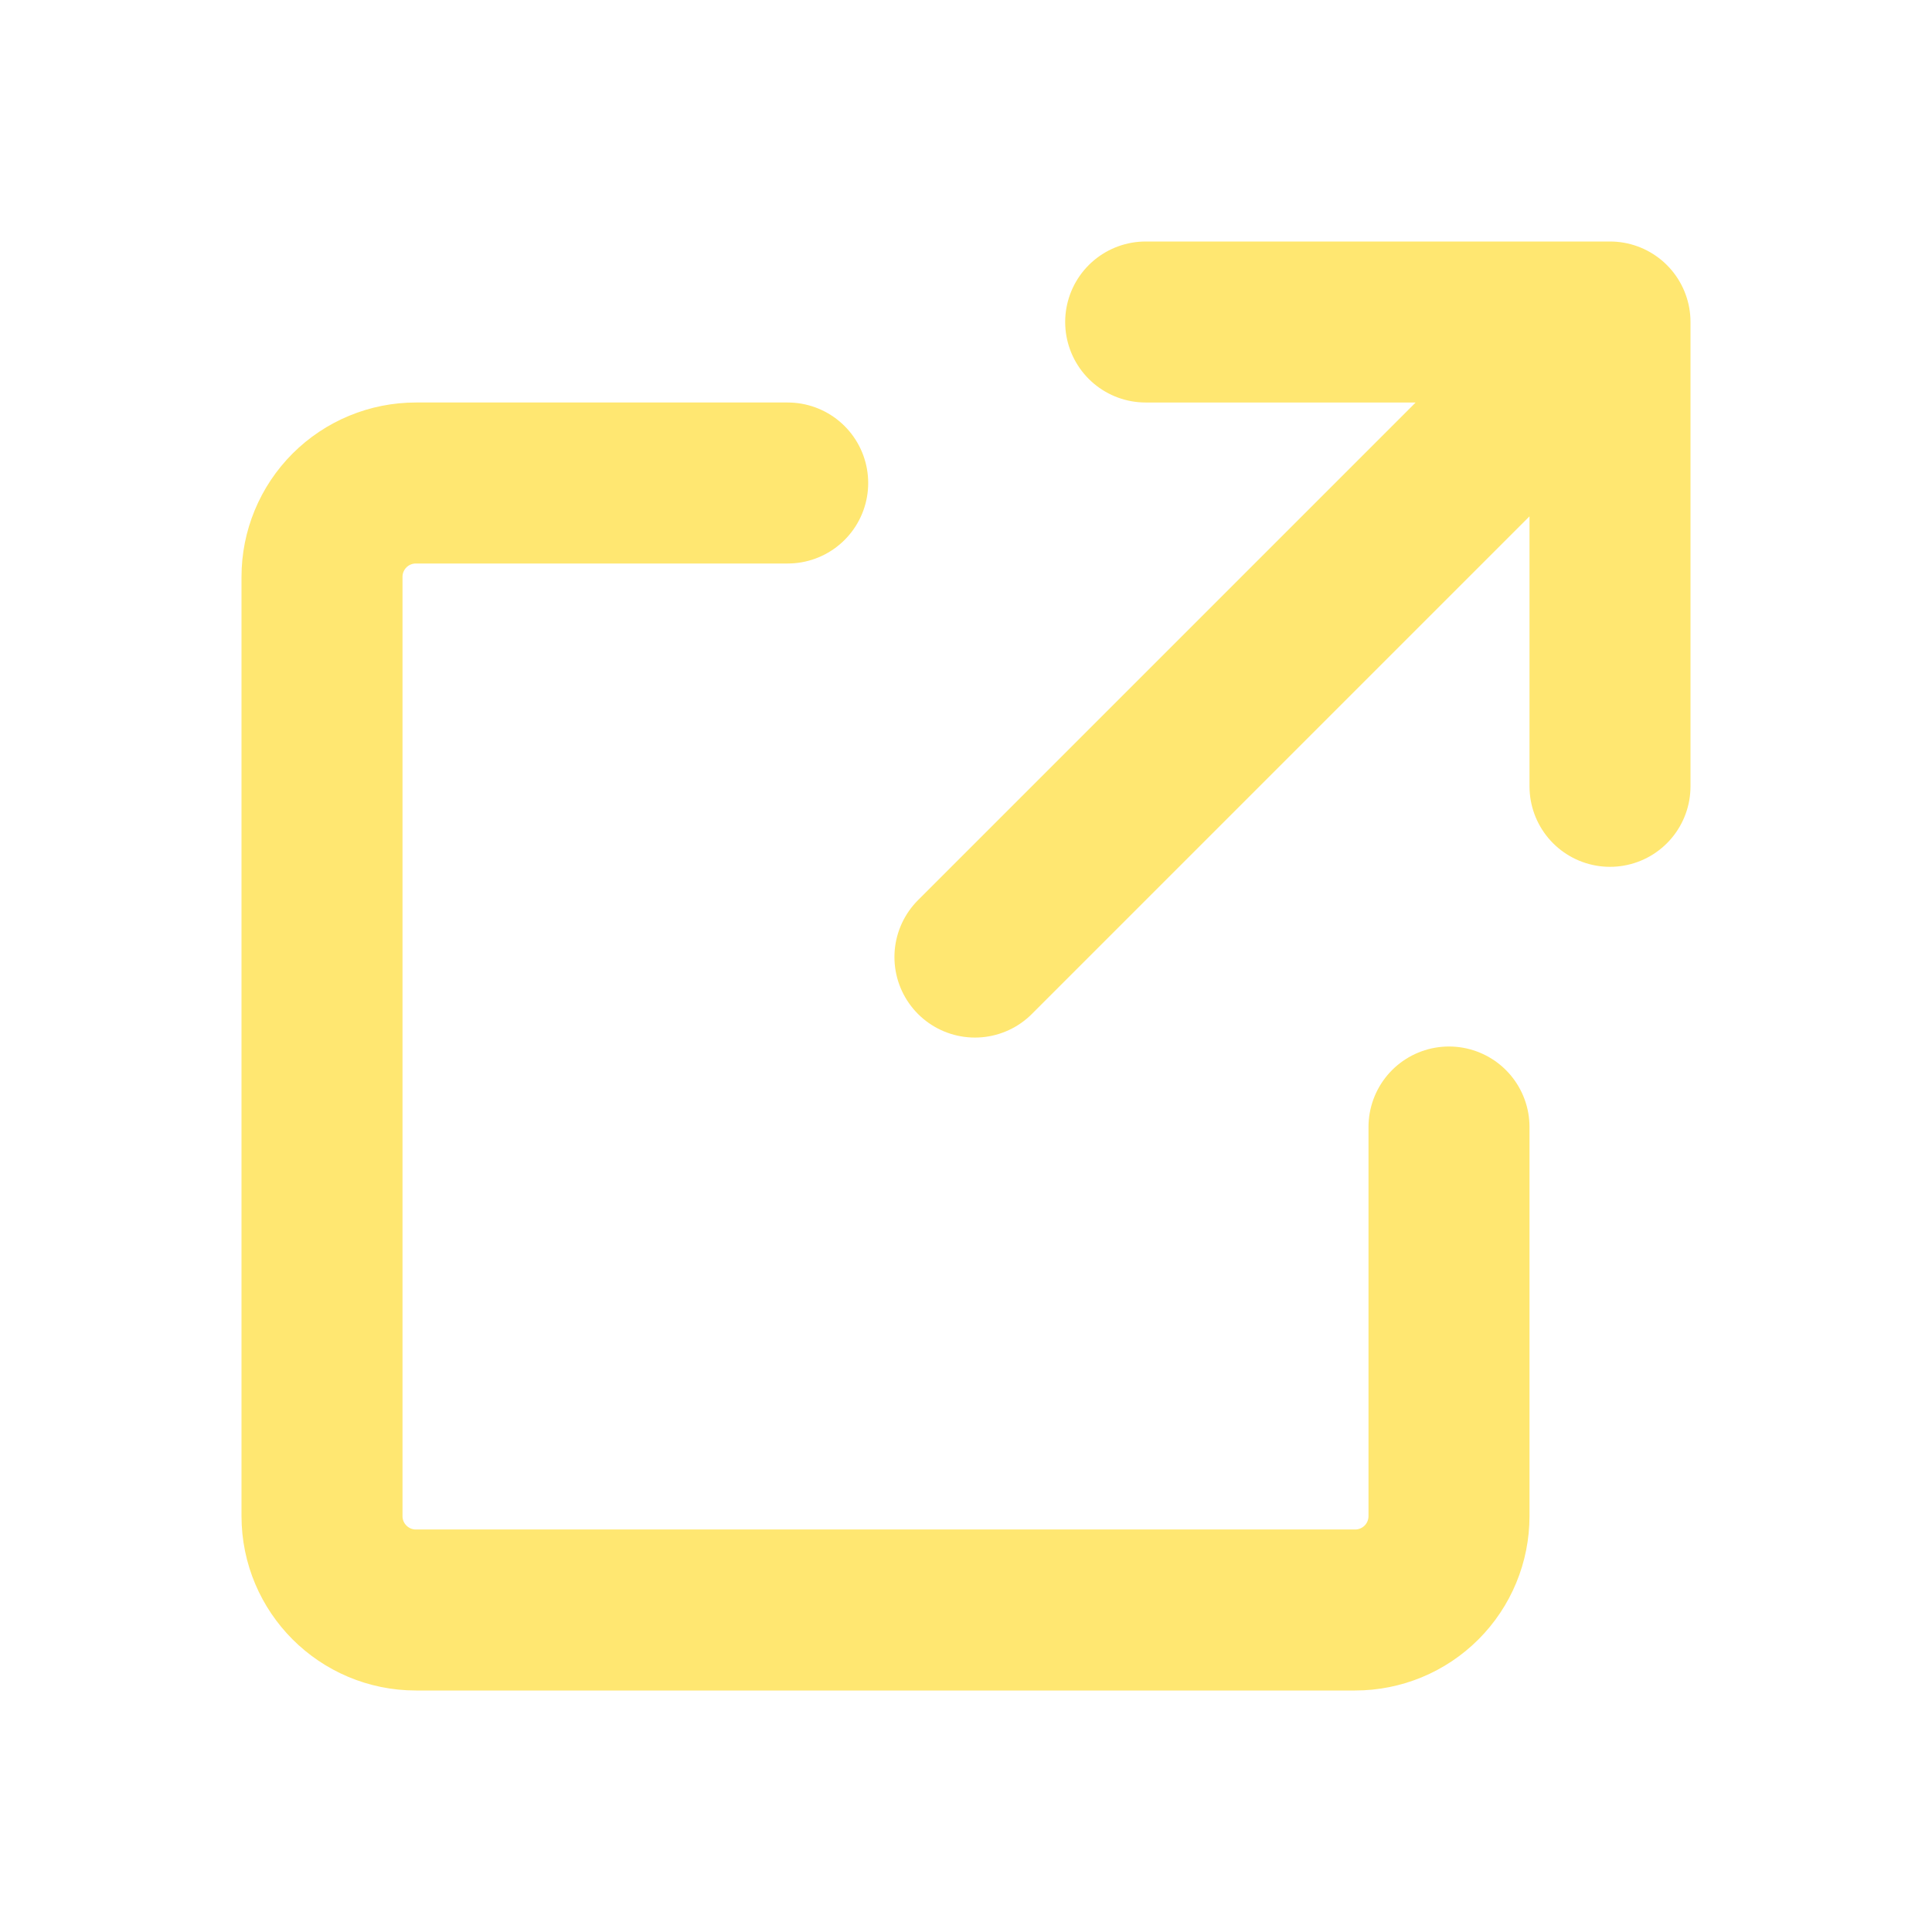
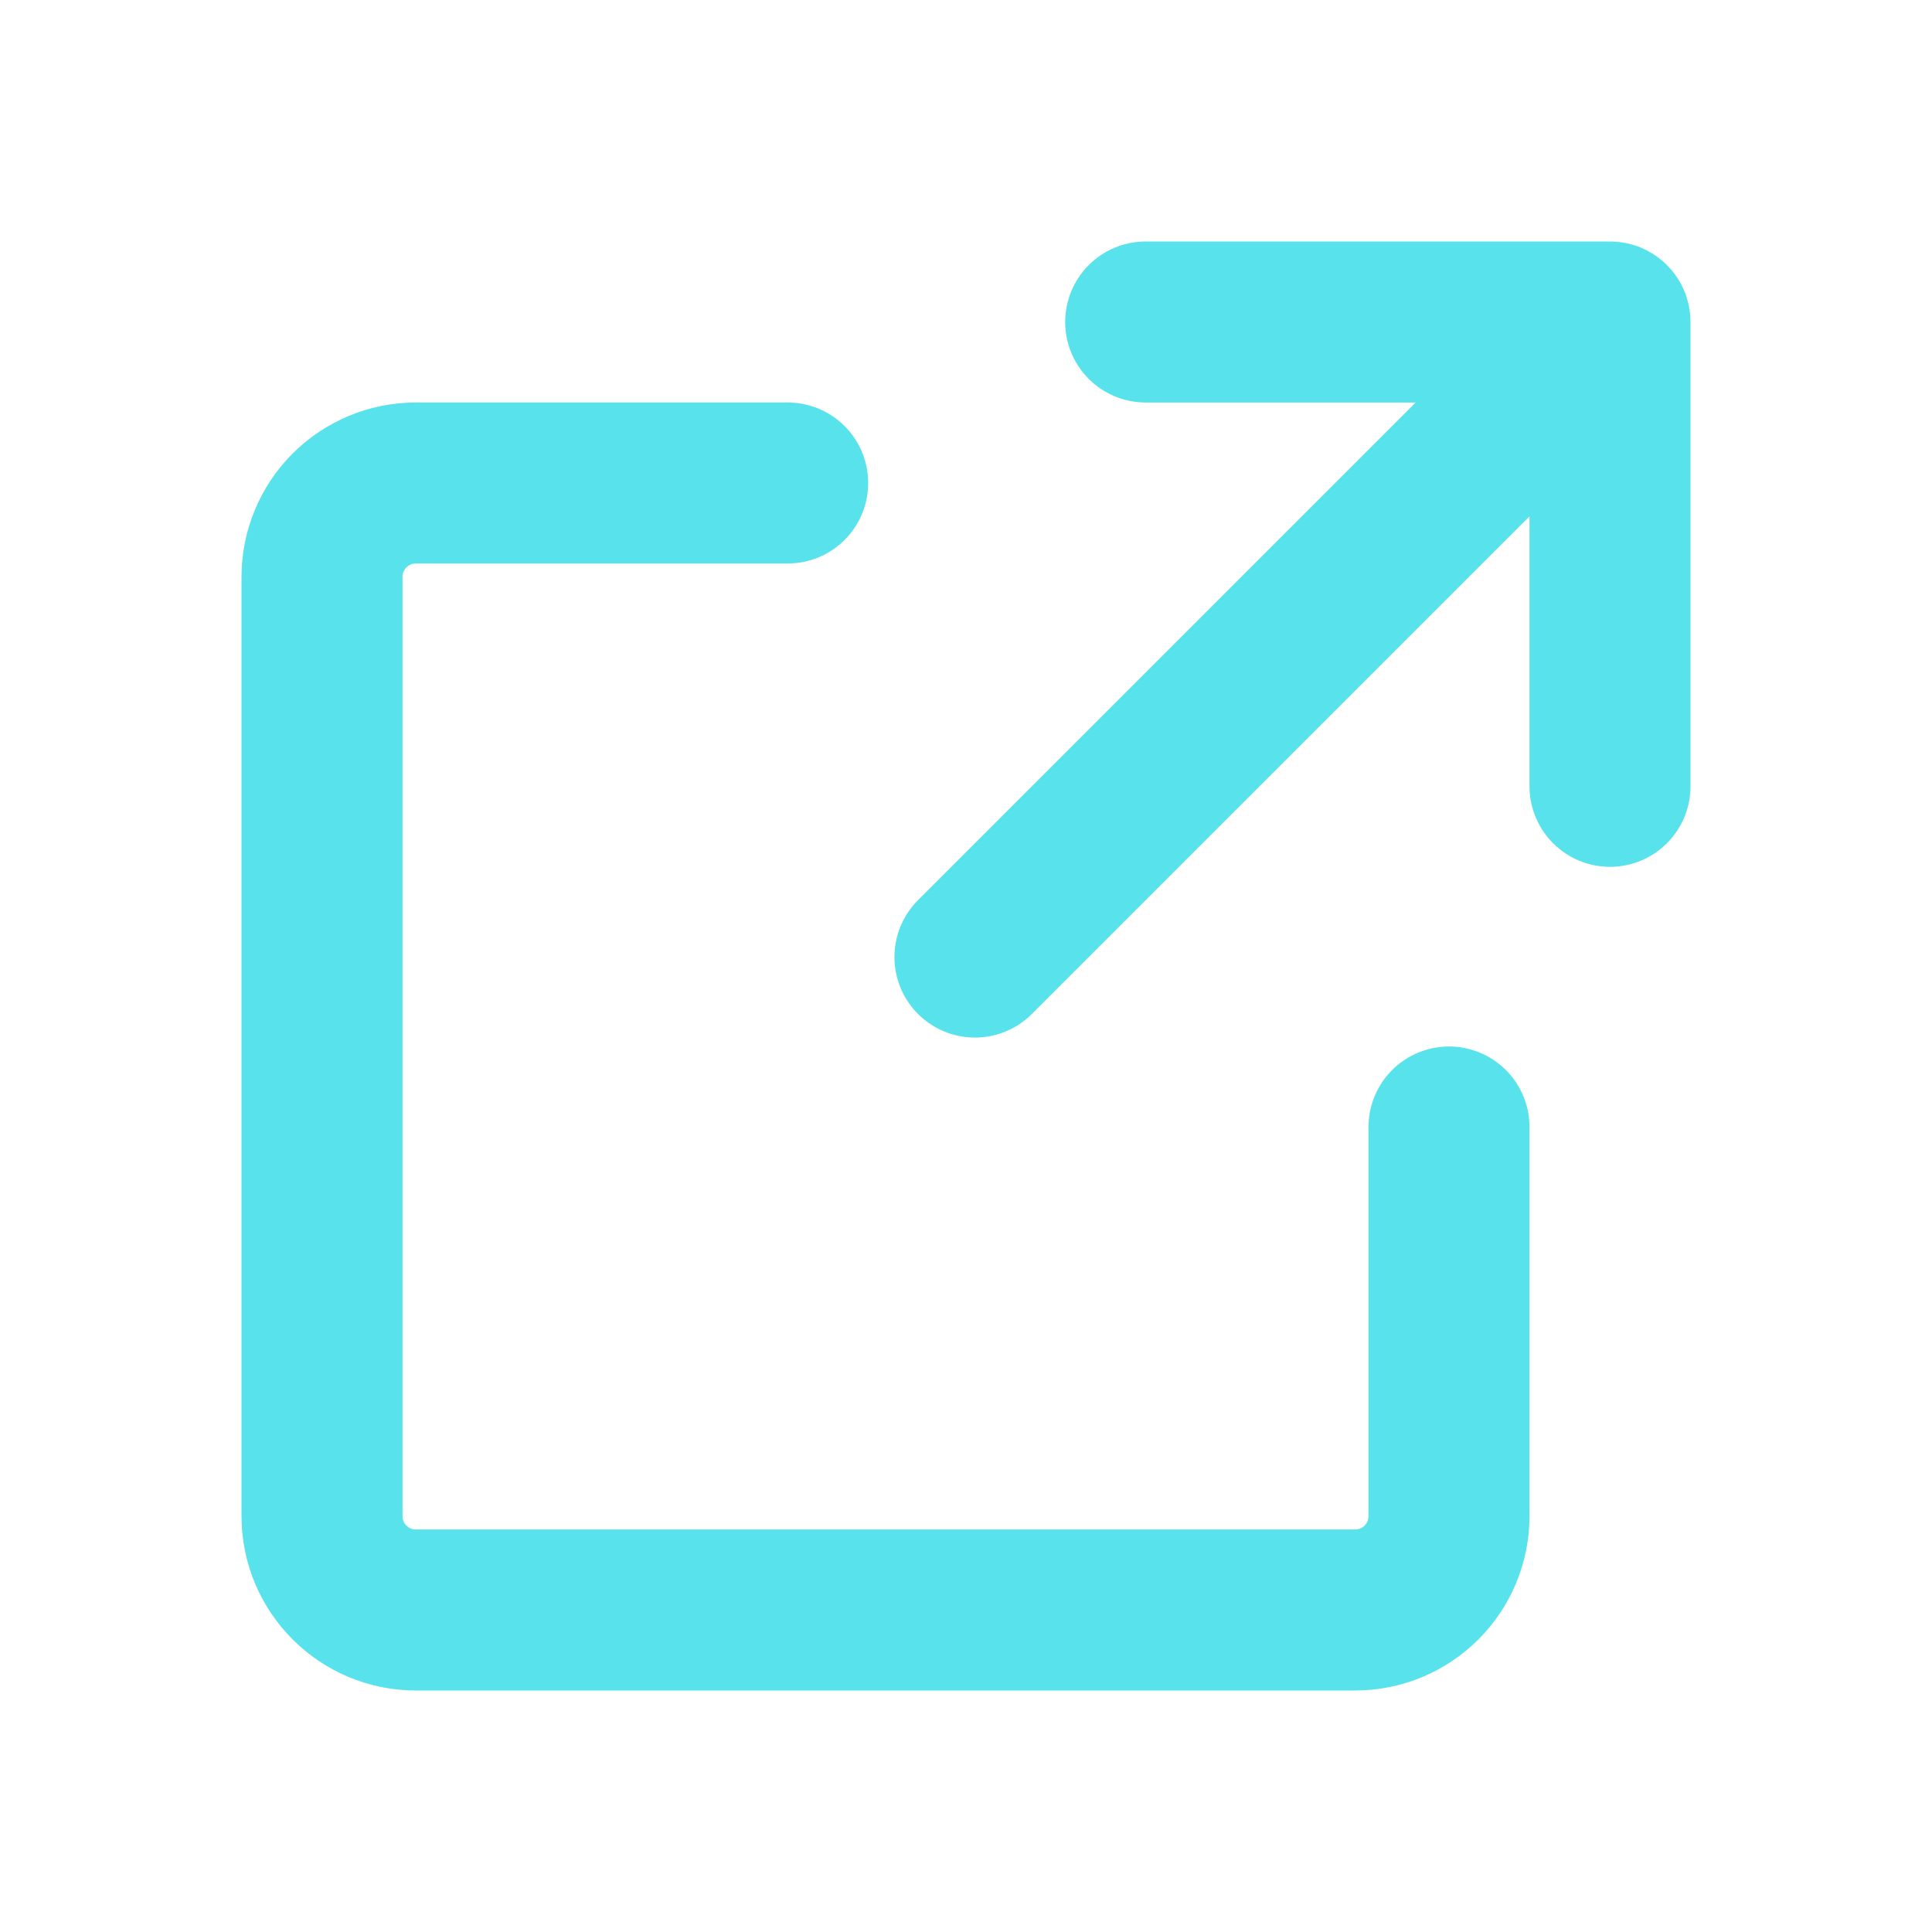
<svg xmlns="http://www.w3.org/2000/svg" class="w-6 h-6" aria-hidden="true" width="15" height="15" fill="none" viewBox="0 0 24 24">
-   <path stroke="#ffe771" stroke-linecap="round" stroke-linejoin="round" stroke-width="2" d="M18 14v4.833A1.166 1.166 0 0 1 16.833 20H5.167A1.167 1.167 0 0 1 4 18.833V7.167A1.166 1.166 0 0 1 5.167 6h4.618m4.447-2H20v5.768m-7.889 2.121 7.778-7.778" />
+   <path stroke="#58e3ec" stroke-linecap="round" stroke-linejoin="round" stroke-width="2" d="M18 14v4.833A1.166 1.166 0 0 1 16.833 20H5.167A1.167 1.167 0 0 1 4 18.833V7.167A1.166 1.166 0 0 1 5.167 6h4.618m4.447-2H20v5.768m-7.889 2.121 7.778-7.778" />
</svg>
